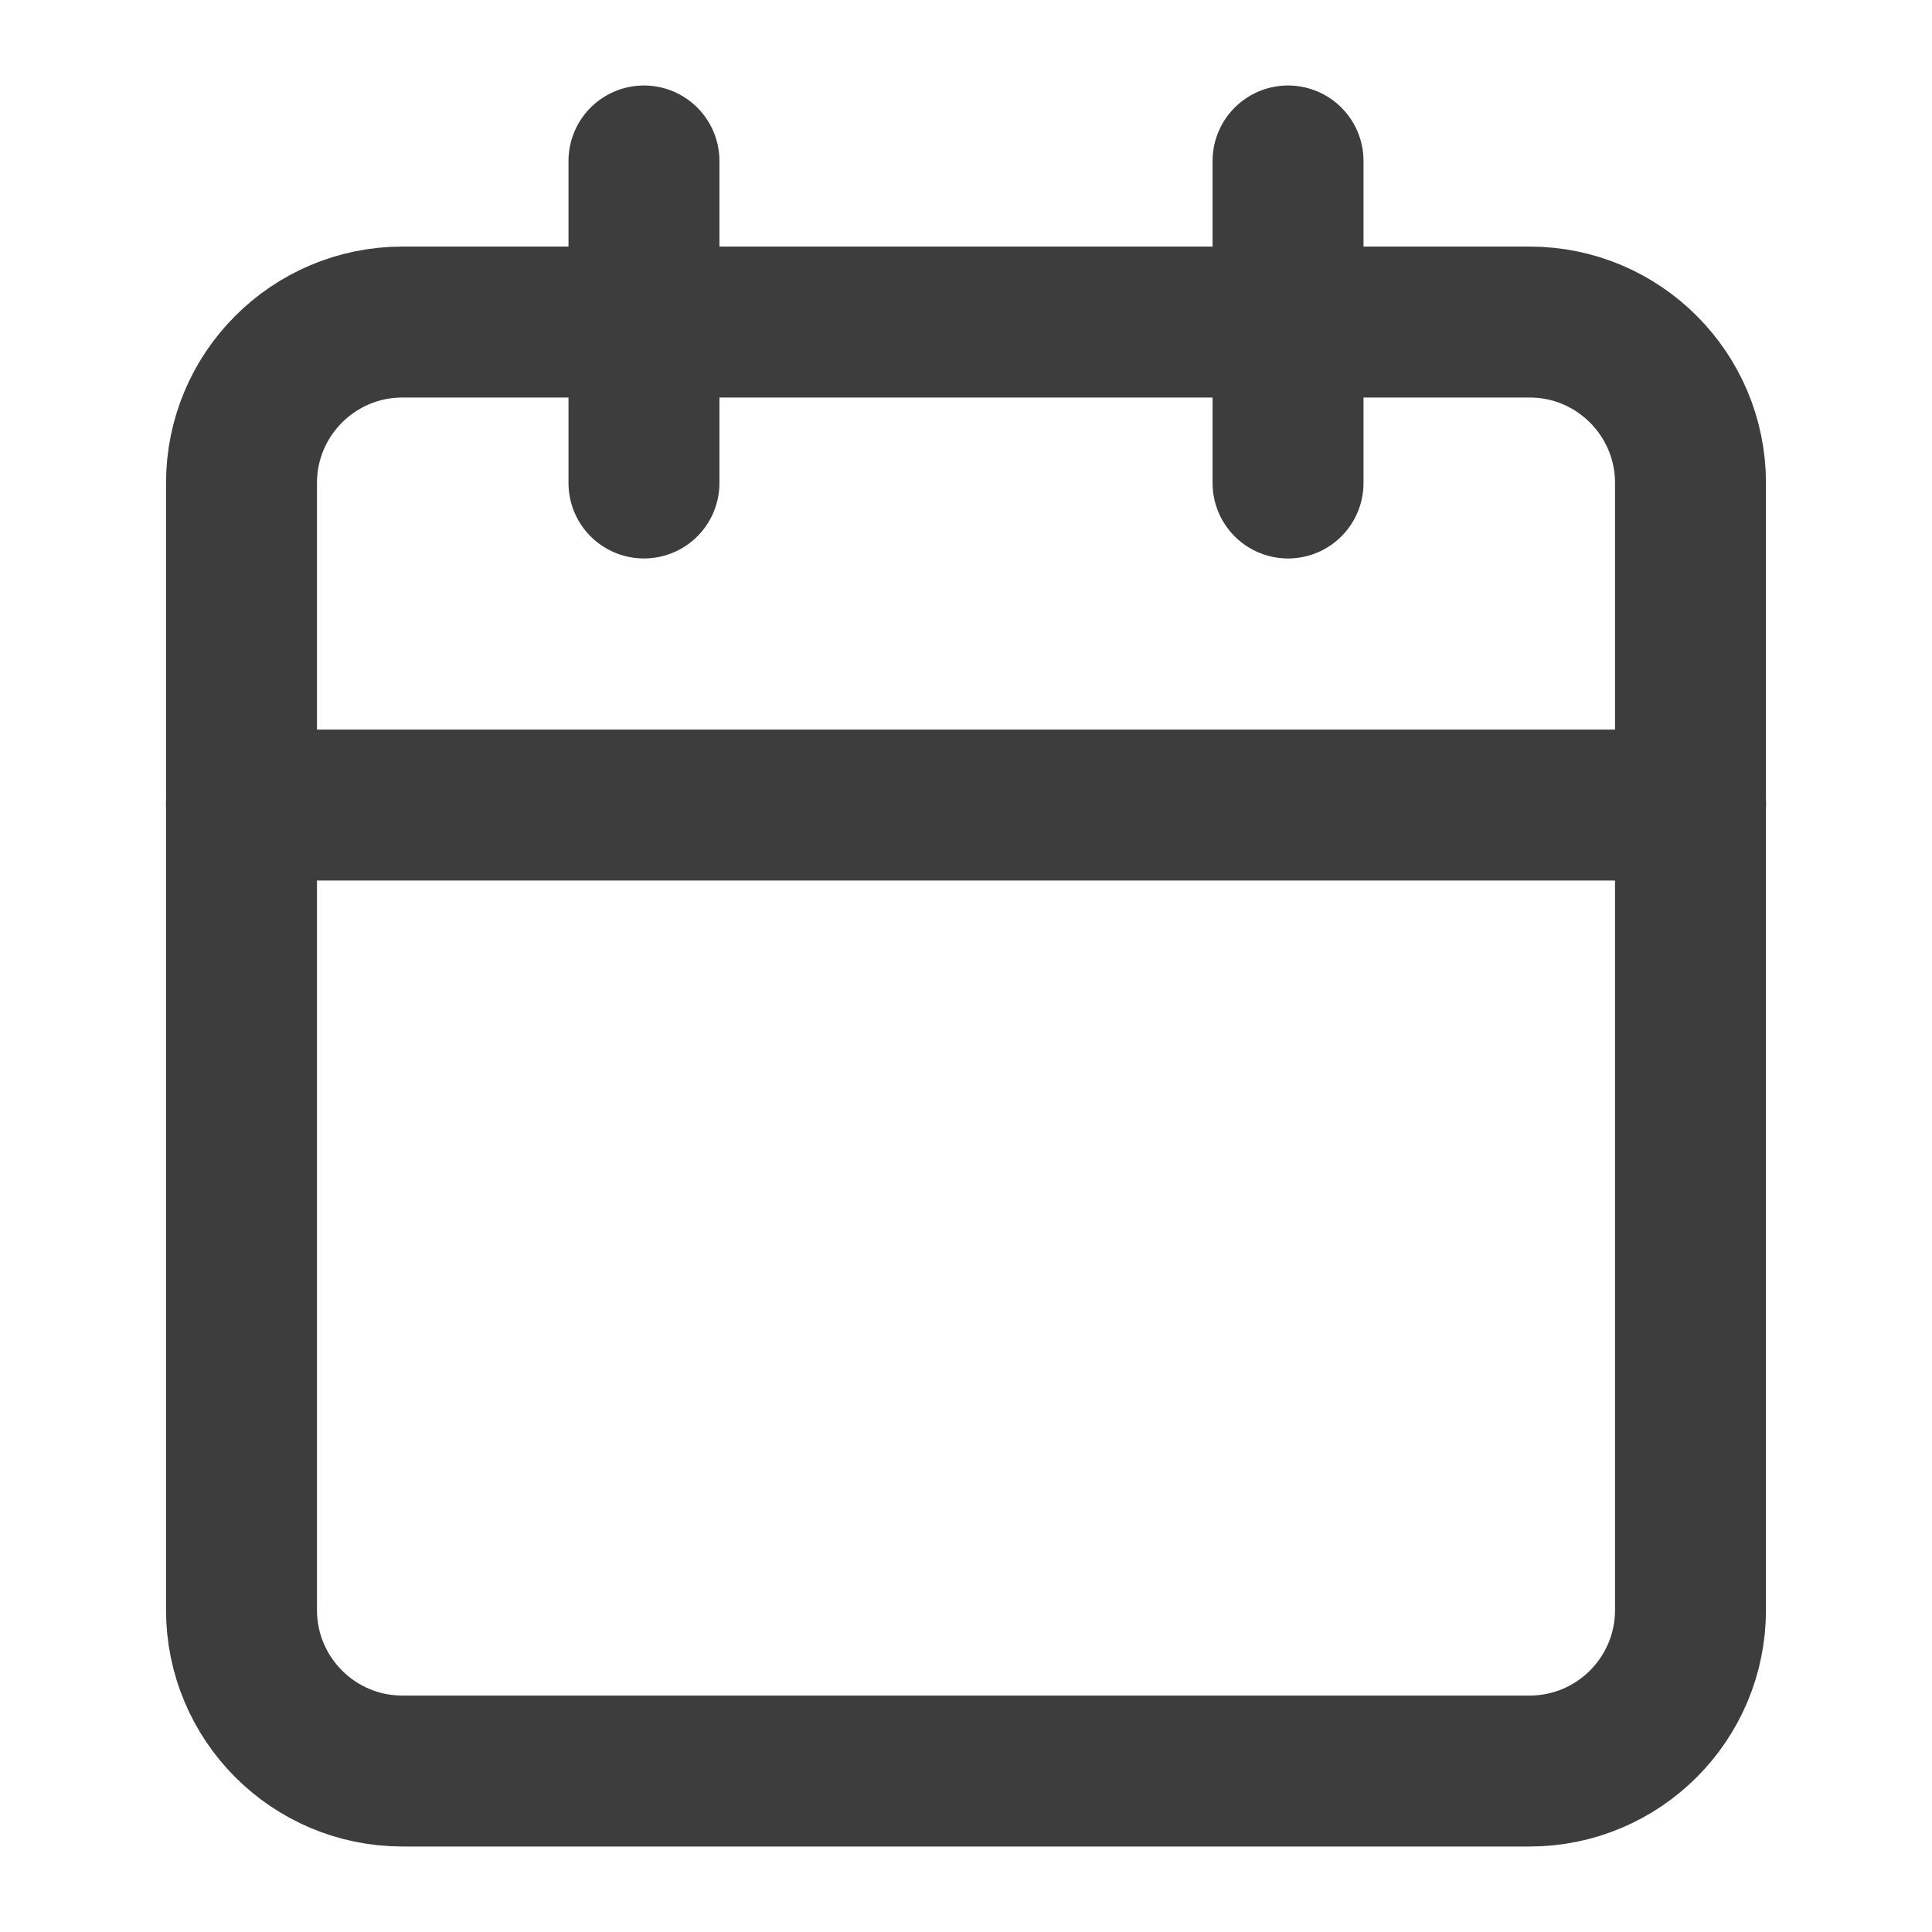
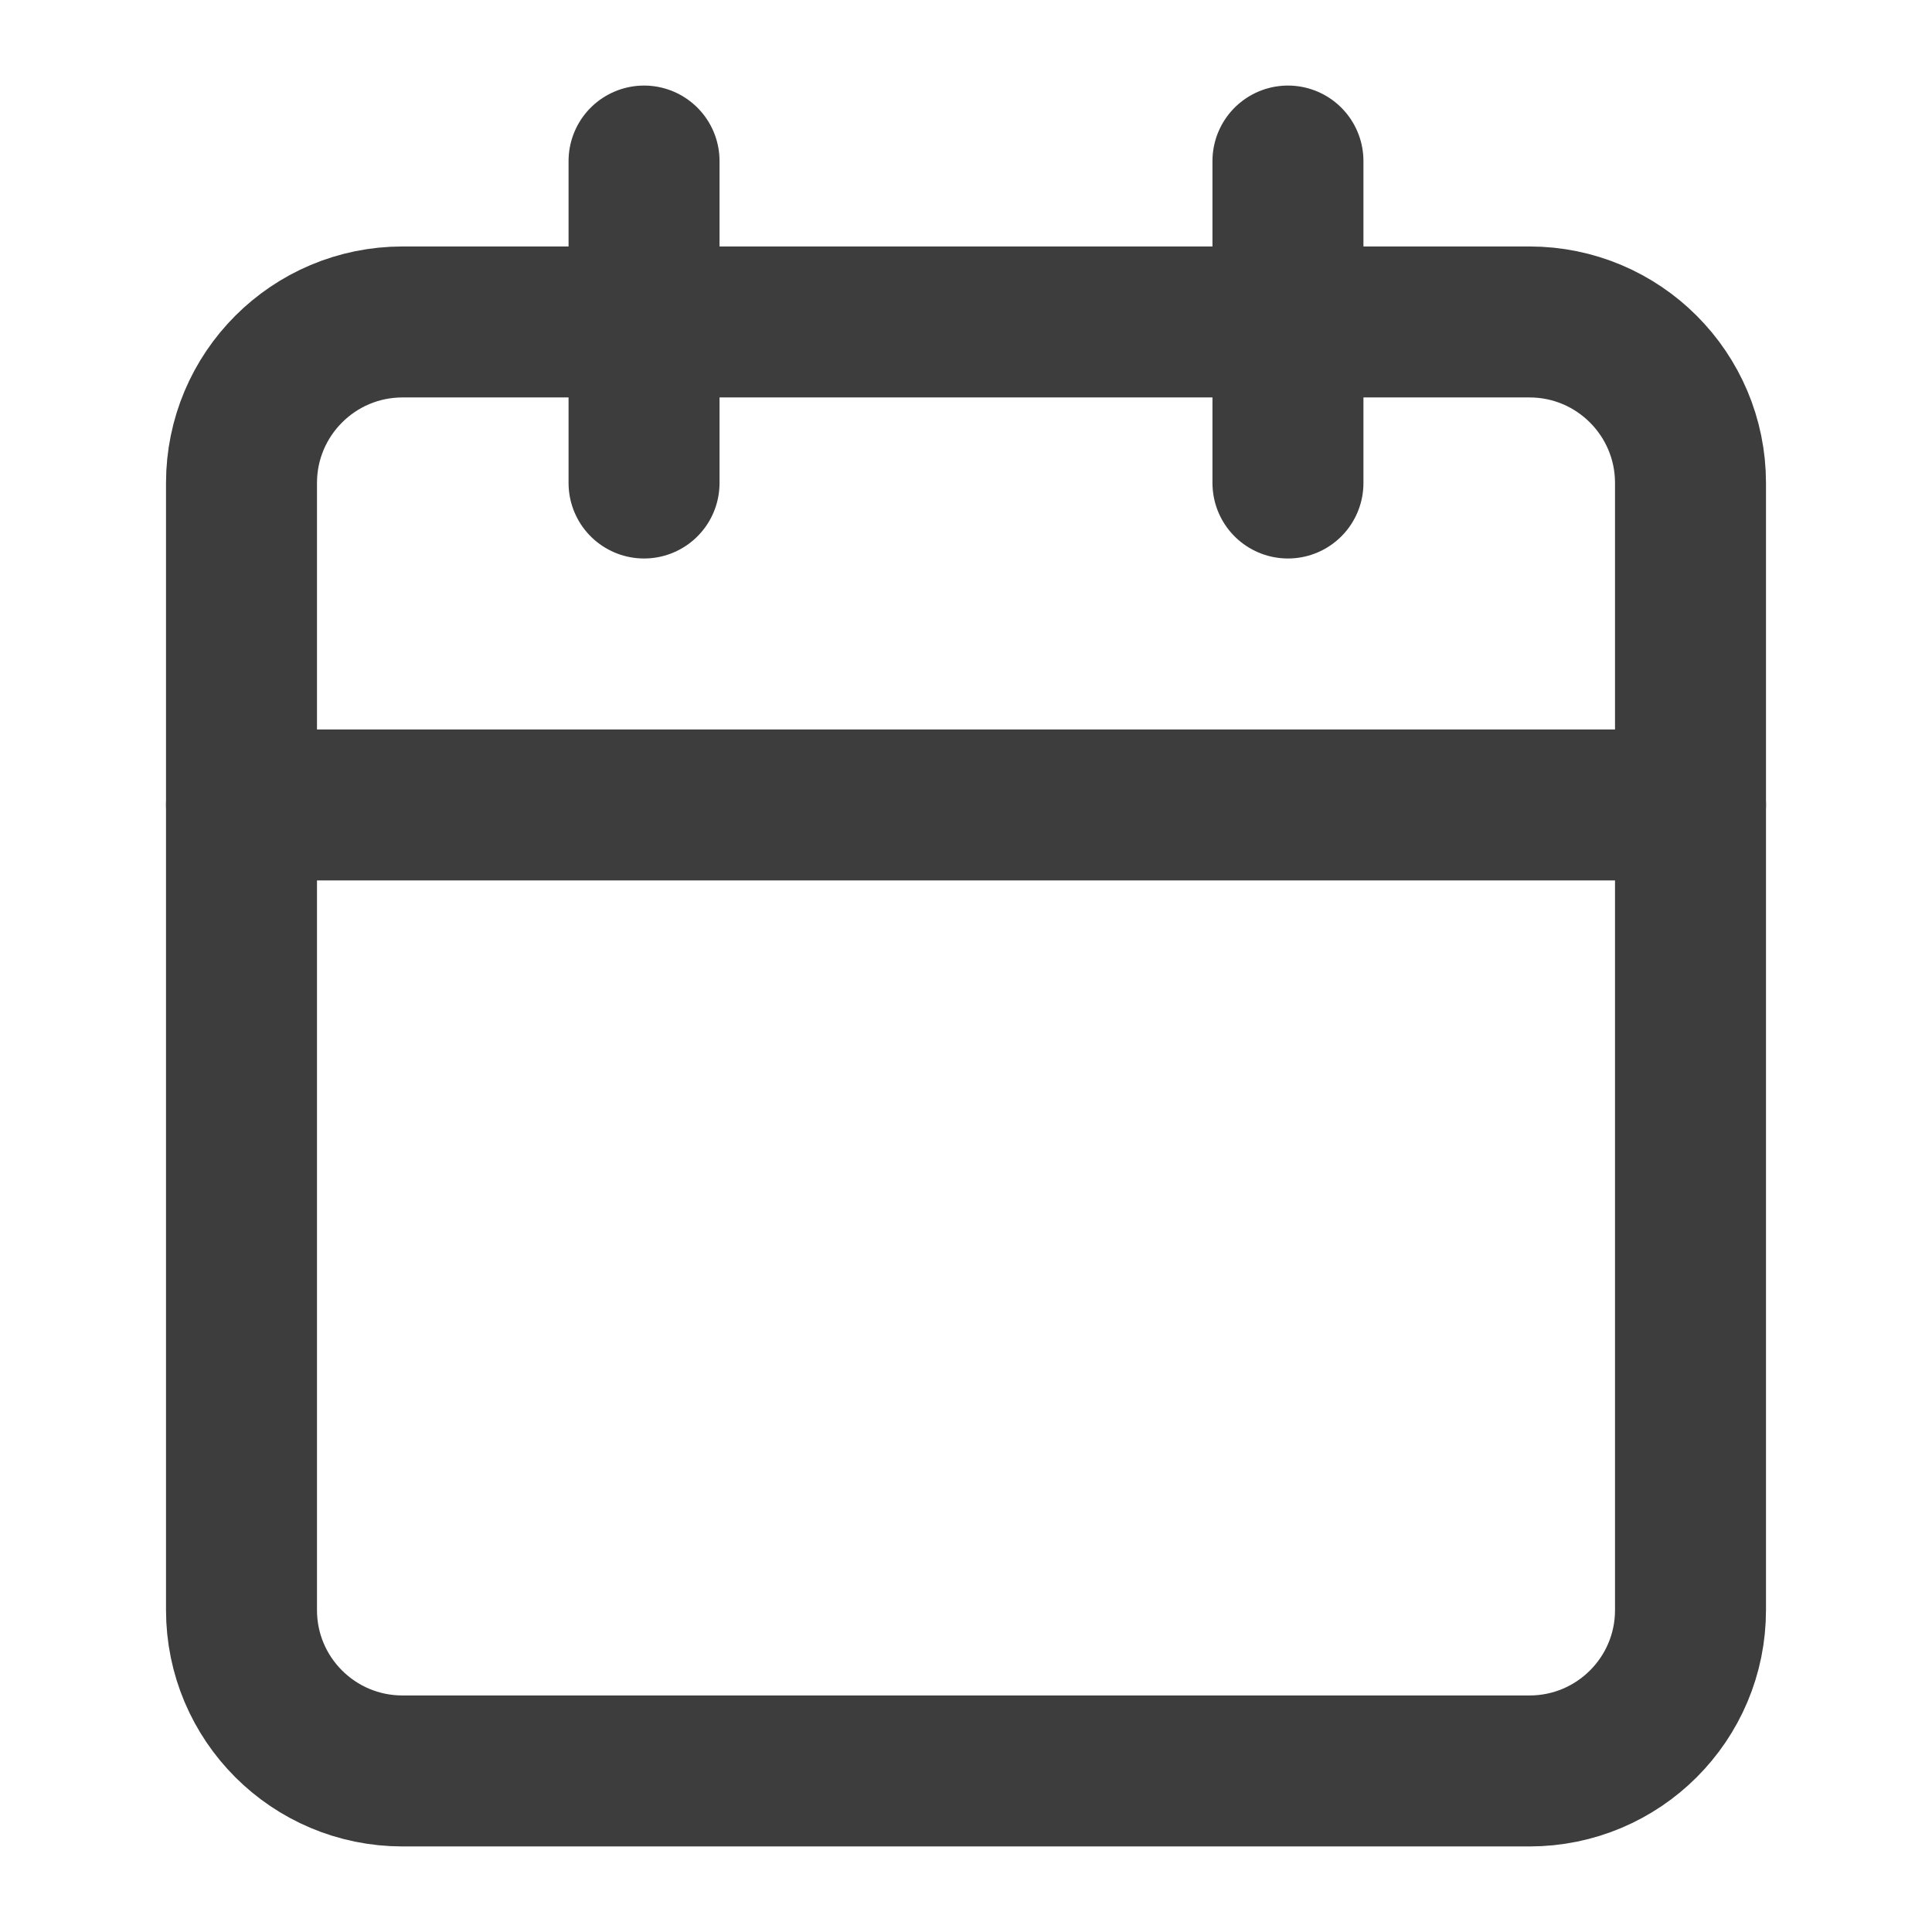
- <svg xmlns="http://www.w3.org/2000/svg" preserveAspectRatio="none" overflow="visible" style="display: block;" width="16" height="16" viewBox="0 0 16 16" fill="none">
-   <g id="icon/calendar">
-     <path id="Vector" d="M3.333 2.667H12.667C13.403 2.667 14 3.264 14 4V13.333C14 14.07 13.403 14.667 12.667 14.667H3.333C2.597 14.667 2 14.07 2 13.333V4C2 3.264 2.597 2.667 3.333 2.667Z" stroke-width="1.25" stroke-linecap="round" stroke-linejoin="round" stroke="#3D3D3D" />
-     <path id="Vector_2" d="M10.667 1.333V4" stroke-width="1.25" stroke-linecap="round" stroke-linejoin="round" stroke="#3D3D3D" />
-     <path id="Vector_3" d="M5.333 1.333V4" stroke-width="1.25" stroke-linecap="round" stroke-linejoin="round" stroke="#3D3D3D" />
-     <path id="Vector_4" d="M2 6.667H14" stroke-width="1.25" stroke-linecap="round" stroke-linejoin="round" stroke="#3D3D3D" />
+ <svg xmlns="http://www.w3.org/2000/svg" preserveAspectRatio="none" overflow="visible" style="display: block;" width="14" height="14" viewBox="0 0 14 14" fill="none">
+   <g id="Frame">
+     <path id="Vector" d="M2.917 2.333H11.083C11.728 2.333 12.25 2.856 12.25 3.5V11.667C12.25 12.311 11.728 12.833 11.083 12.833H2.917C2.272 12.833 1.75 12.311 1.75 11.667V3.5C1.75 2.856 2.272 2.333 2.917 2.333Z" stroke-width="1.094" stroke-linecap="round" stroke-linejoin="round" stroke="#3D3D3D" />
+     <path id="Vector_2" d="M9.333 1.167V3.5" stroke-width="1.094" stroke-linecap="round" stroke-linejoin="round" stroke="#3D3D3D" />
+     <path id="Vector_3" d="M4.667 1.167V3.5" stroke-width="1.094" stroke-linecap="round" stroke-linejoin="round" stroke="#3D3D3D" />
+     <path id="Vector_4" d="M1.75 5.833H12.25" stroke-width="1.094" stroke-linecap="round" stroke-linejoin="round" stroke="#3D3D3D" />
  </g>
</svg>
